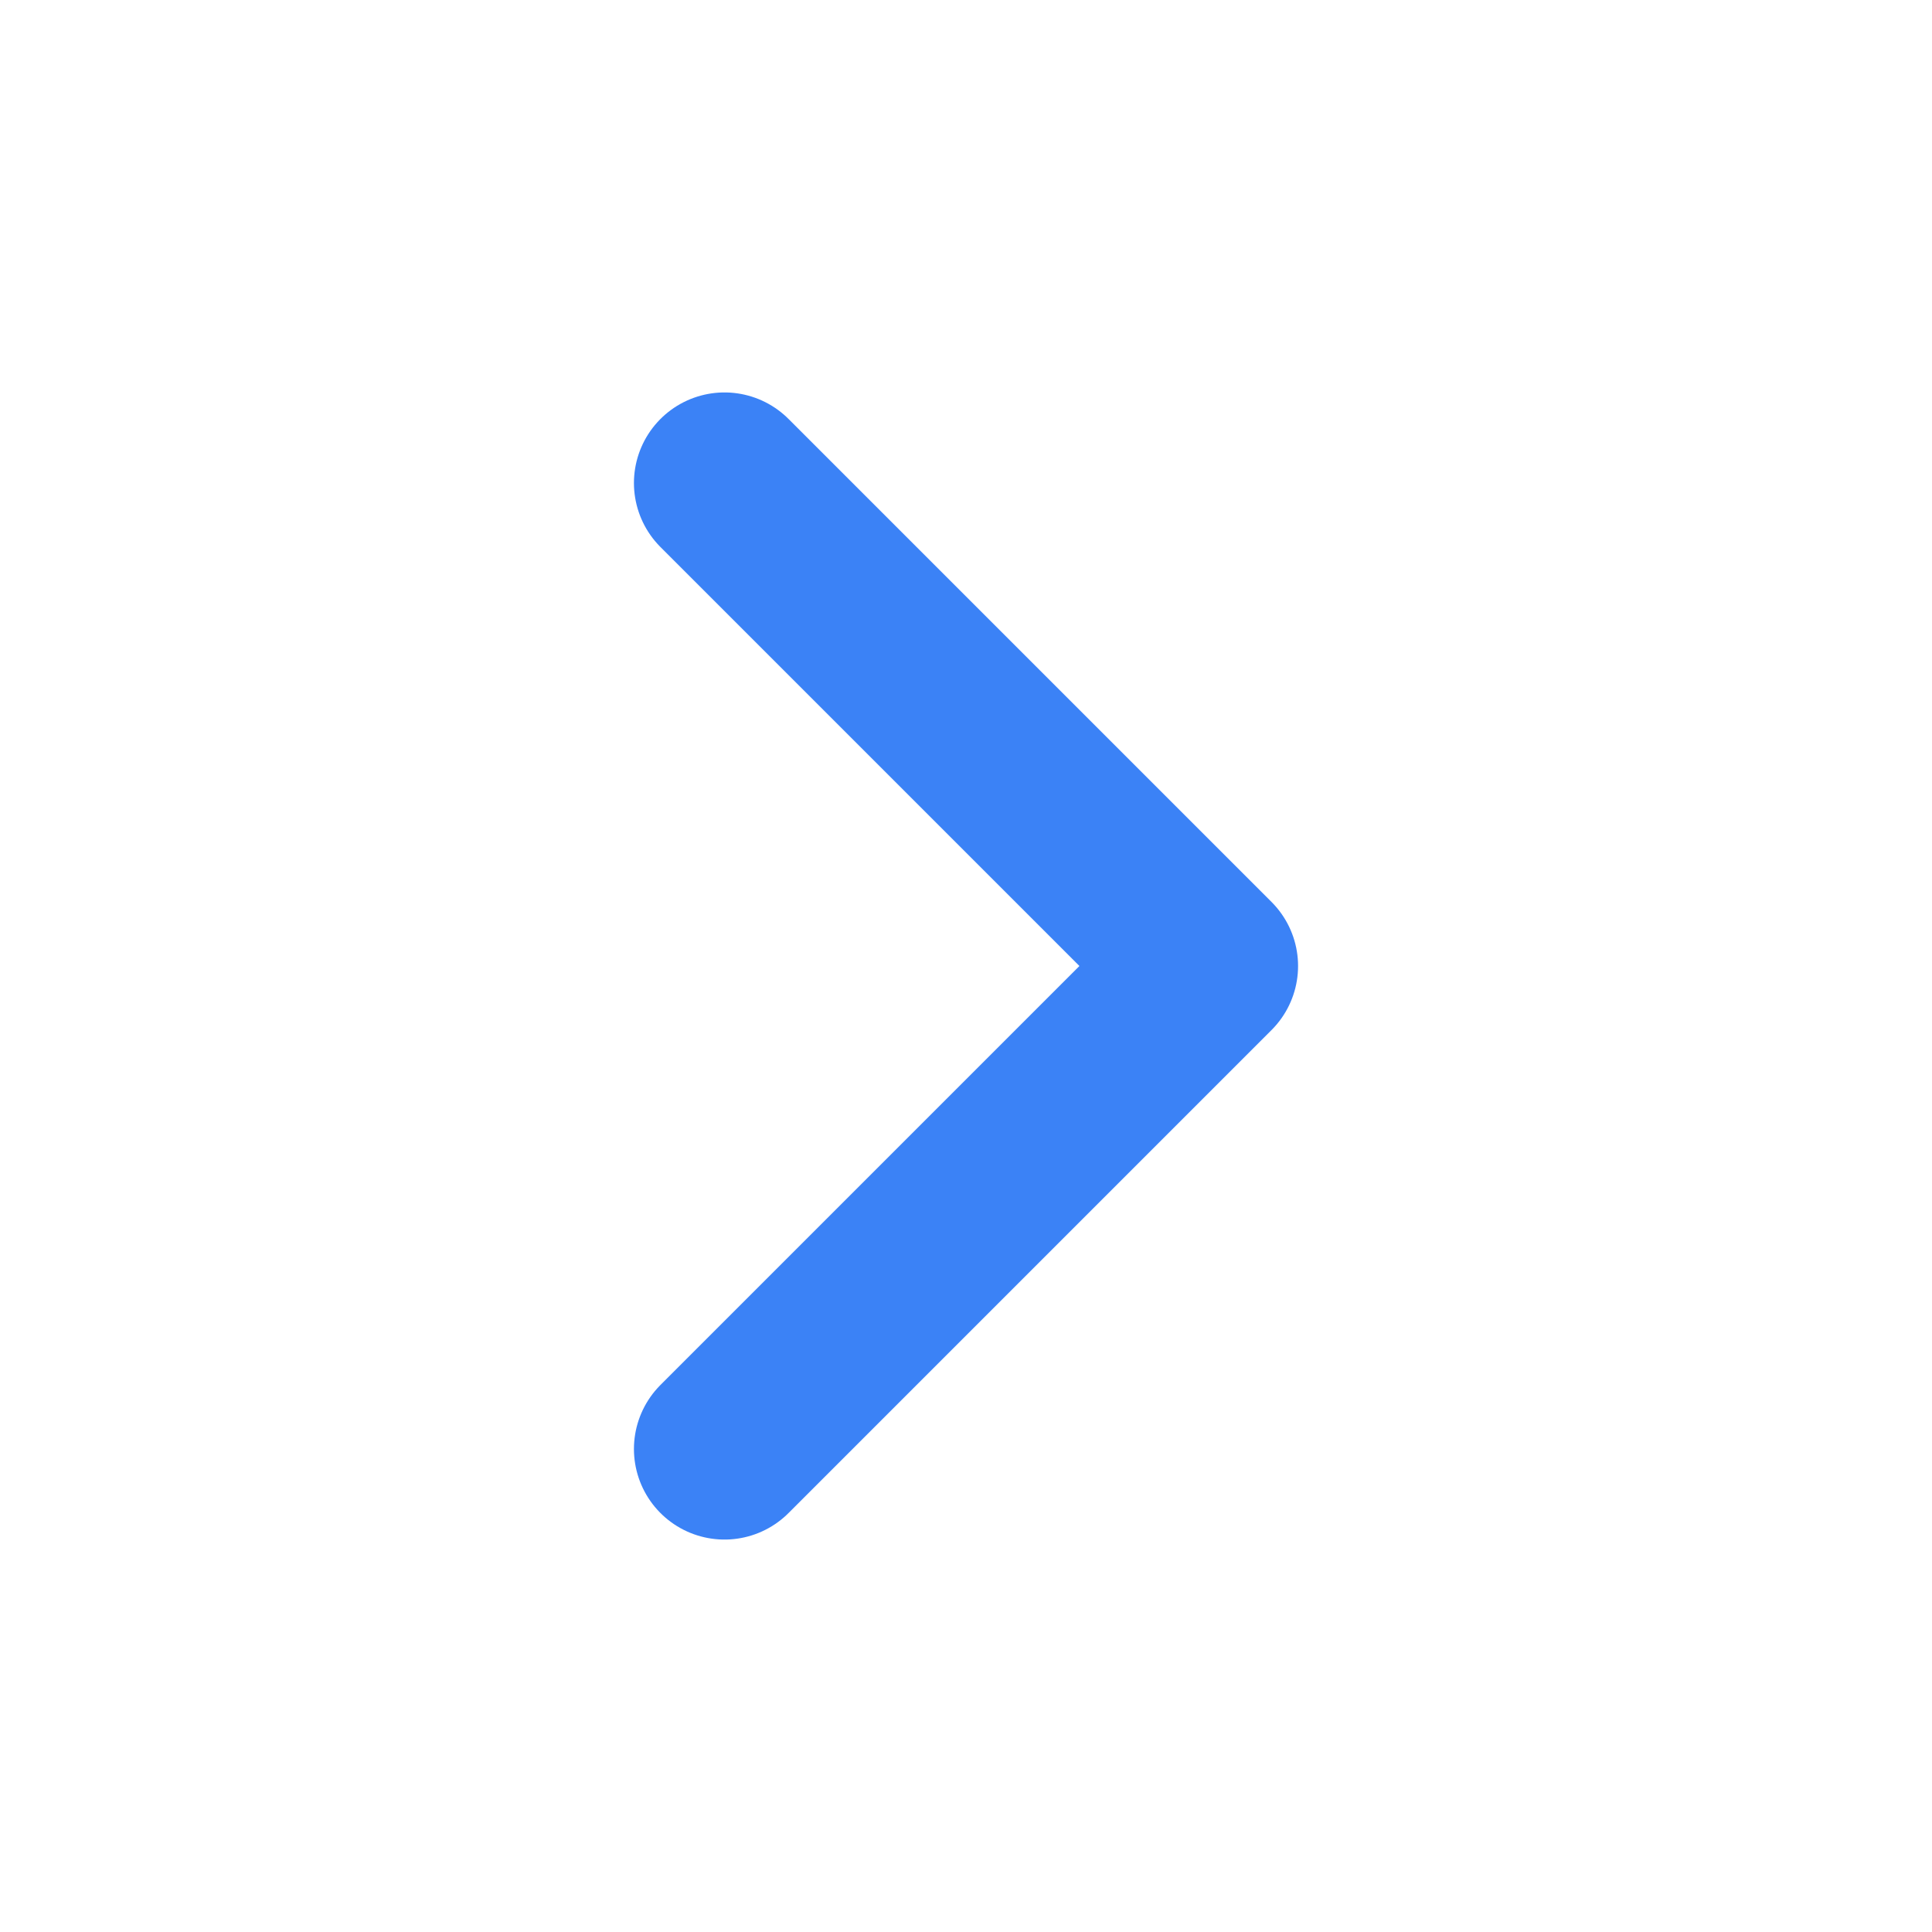
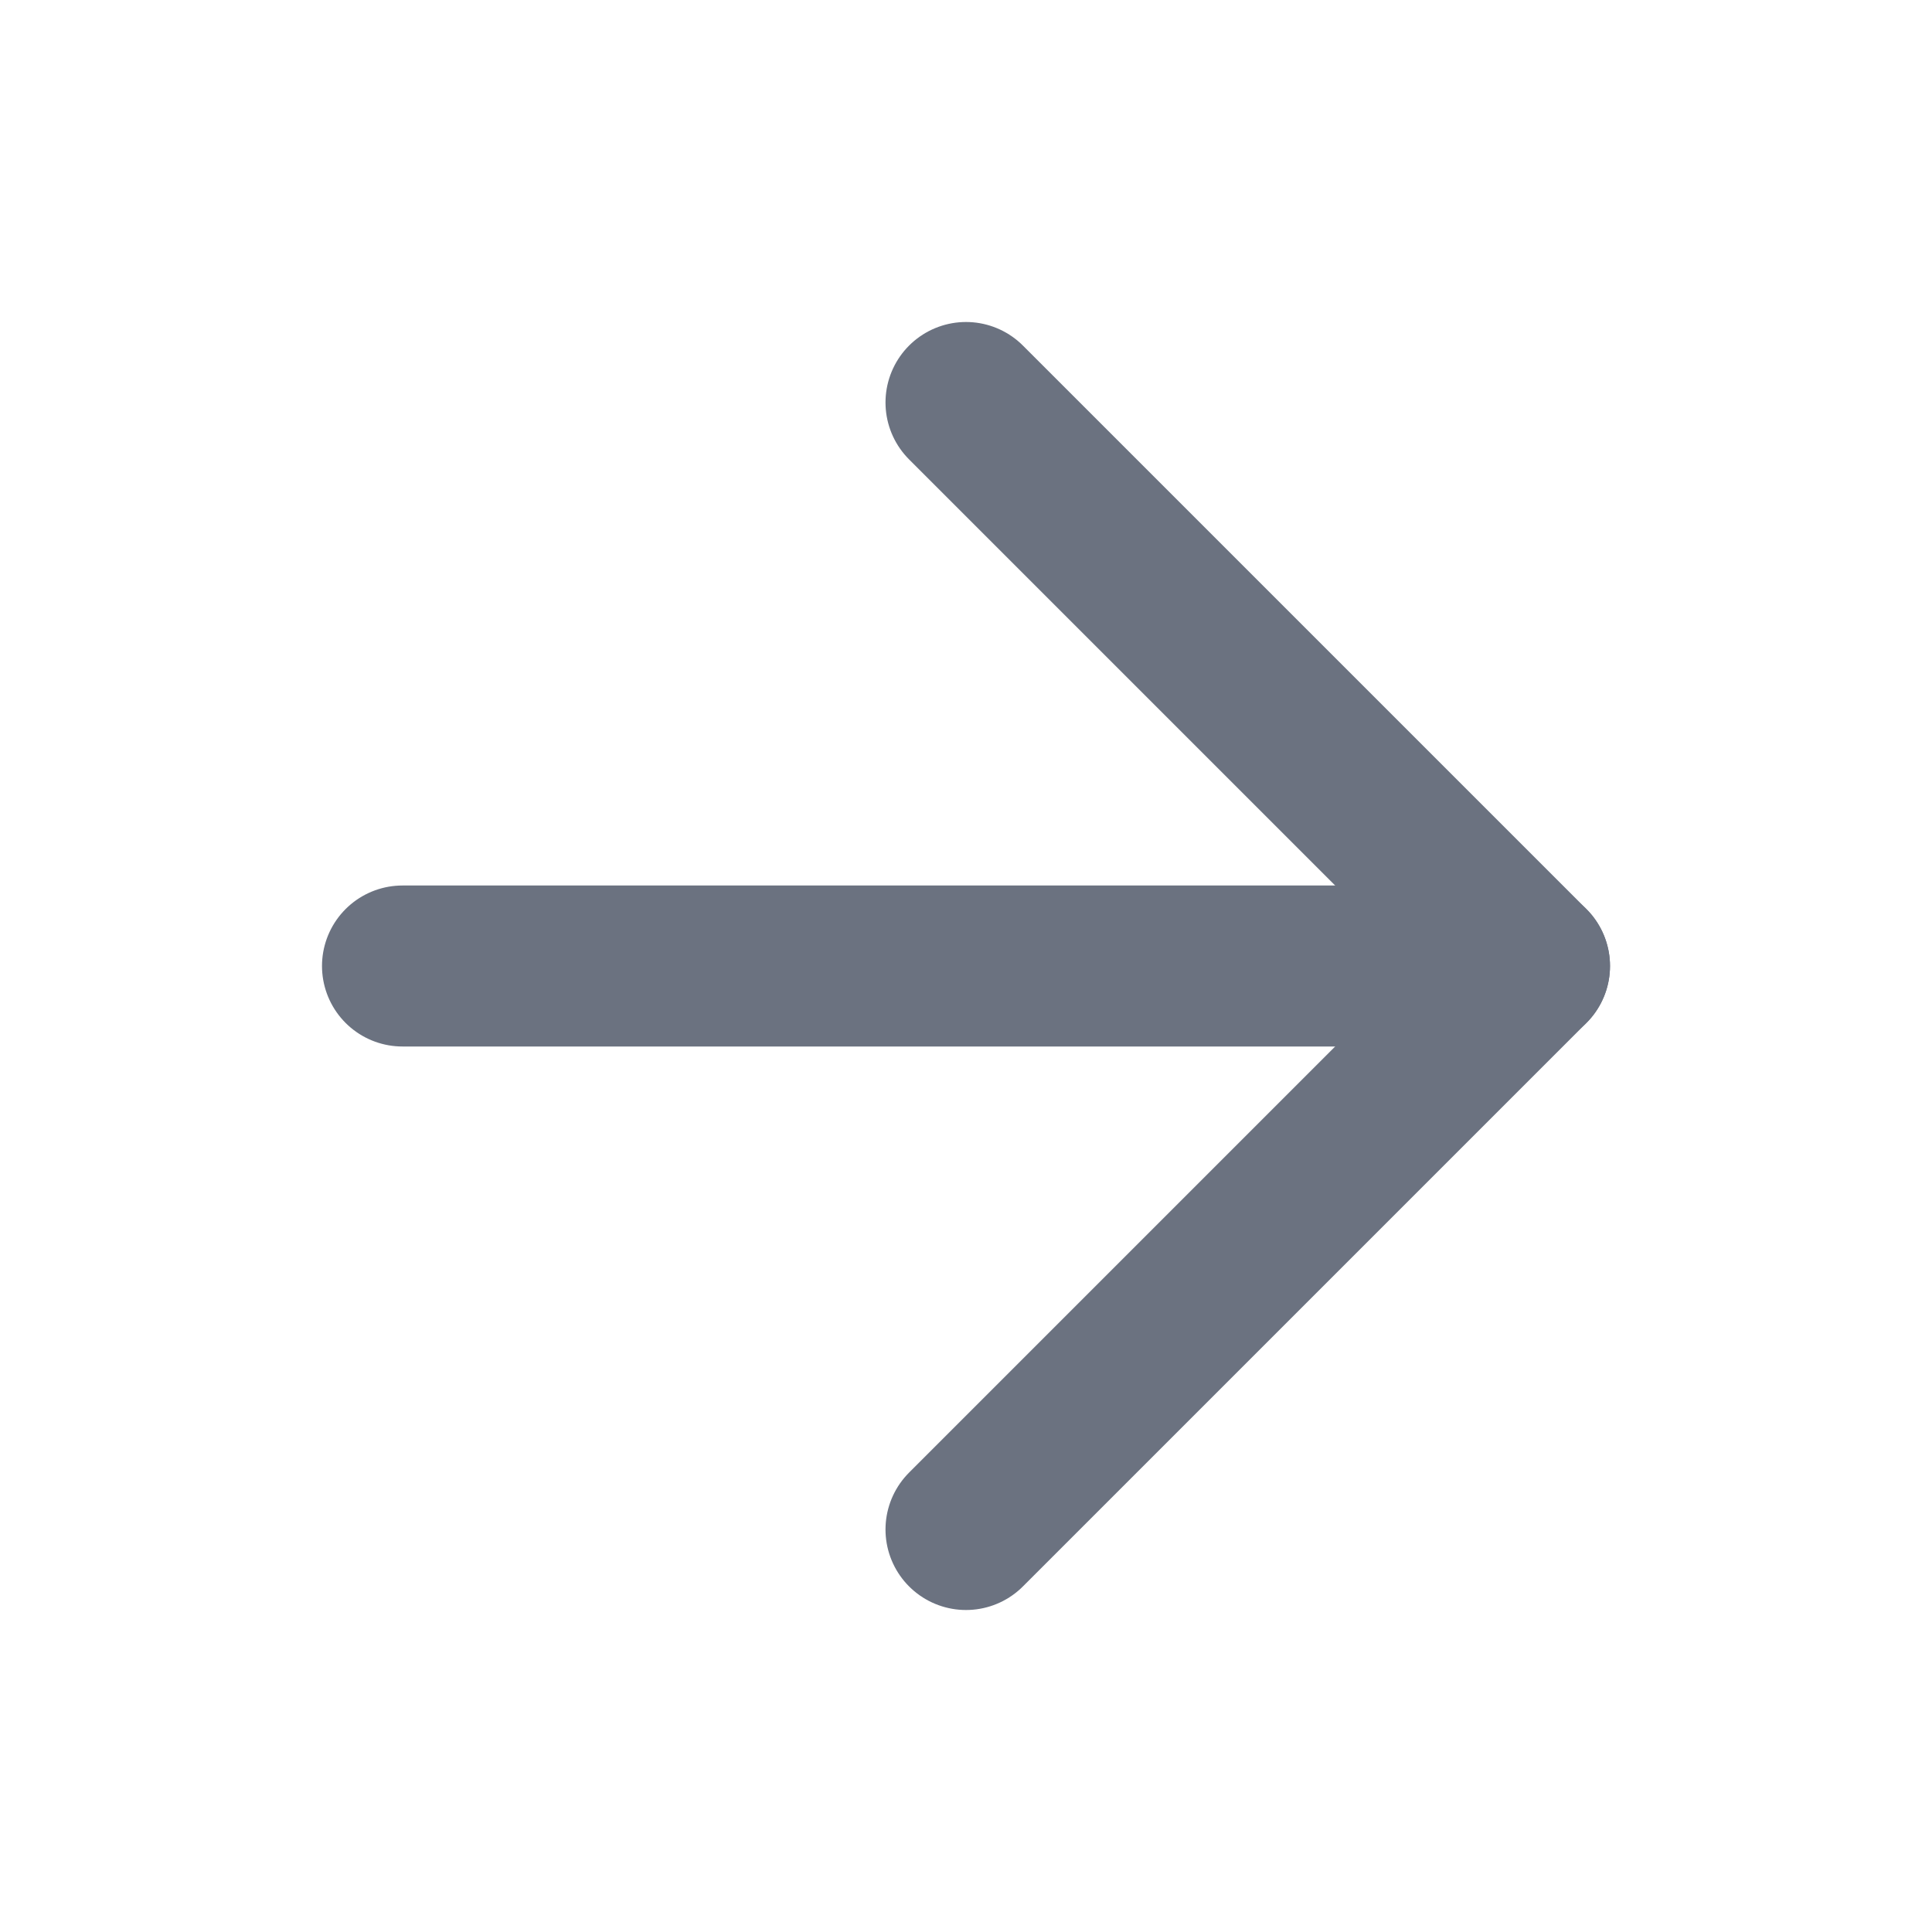
- <svg xmlns="http://www.w3.org/2000/svg" width="16" height="16" viewBox="0 0 16 16" fill="none">
-   <path d="M6 12L10 8L6 4" stroke="#3B82F6" stroke-width="1.5" stroke-linecap="round" stroke-linejoin="round" />
+ <svg xmlns="http://www.w3.org/2000/svg" width="32" height="32" viewBox="0 0 24 24" fill="none" stroke="#6B7280" stroke-width="2" stroke-linecap="round" stroke-linejoin="round">
+   <line x1="5" y1="12" x2="19" y2="12" />
+   <polyline points="12 5 19 12 12 19" />
</svg>
